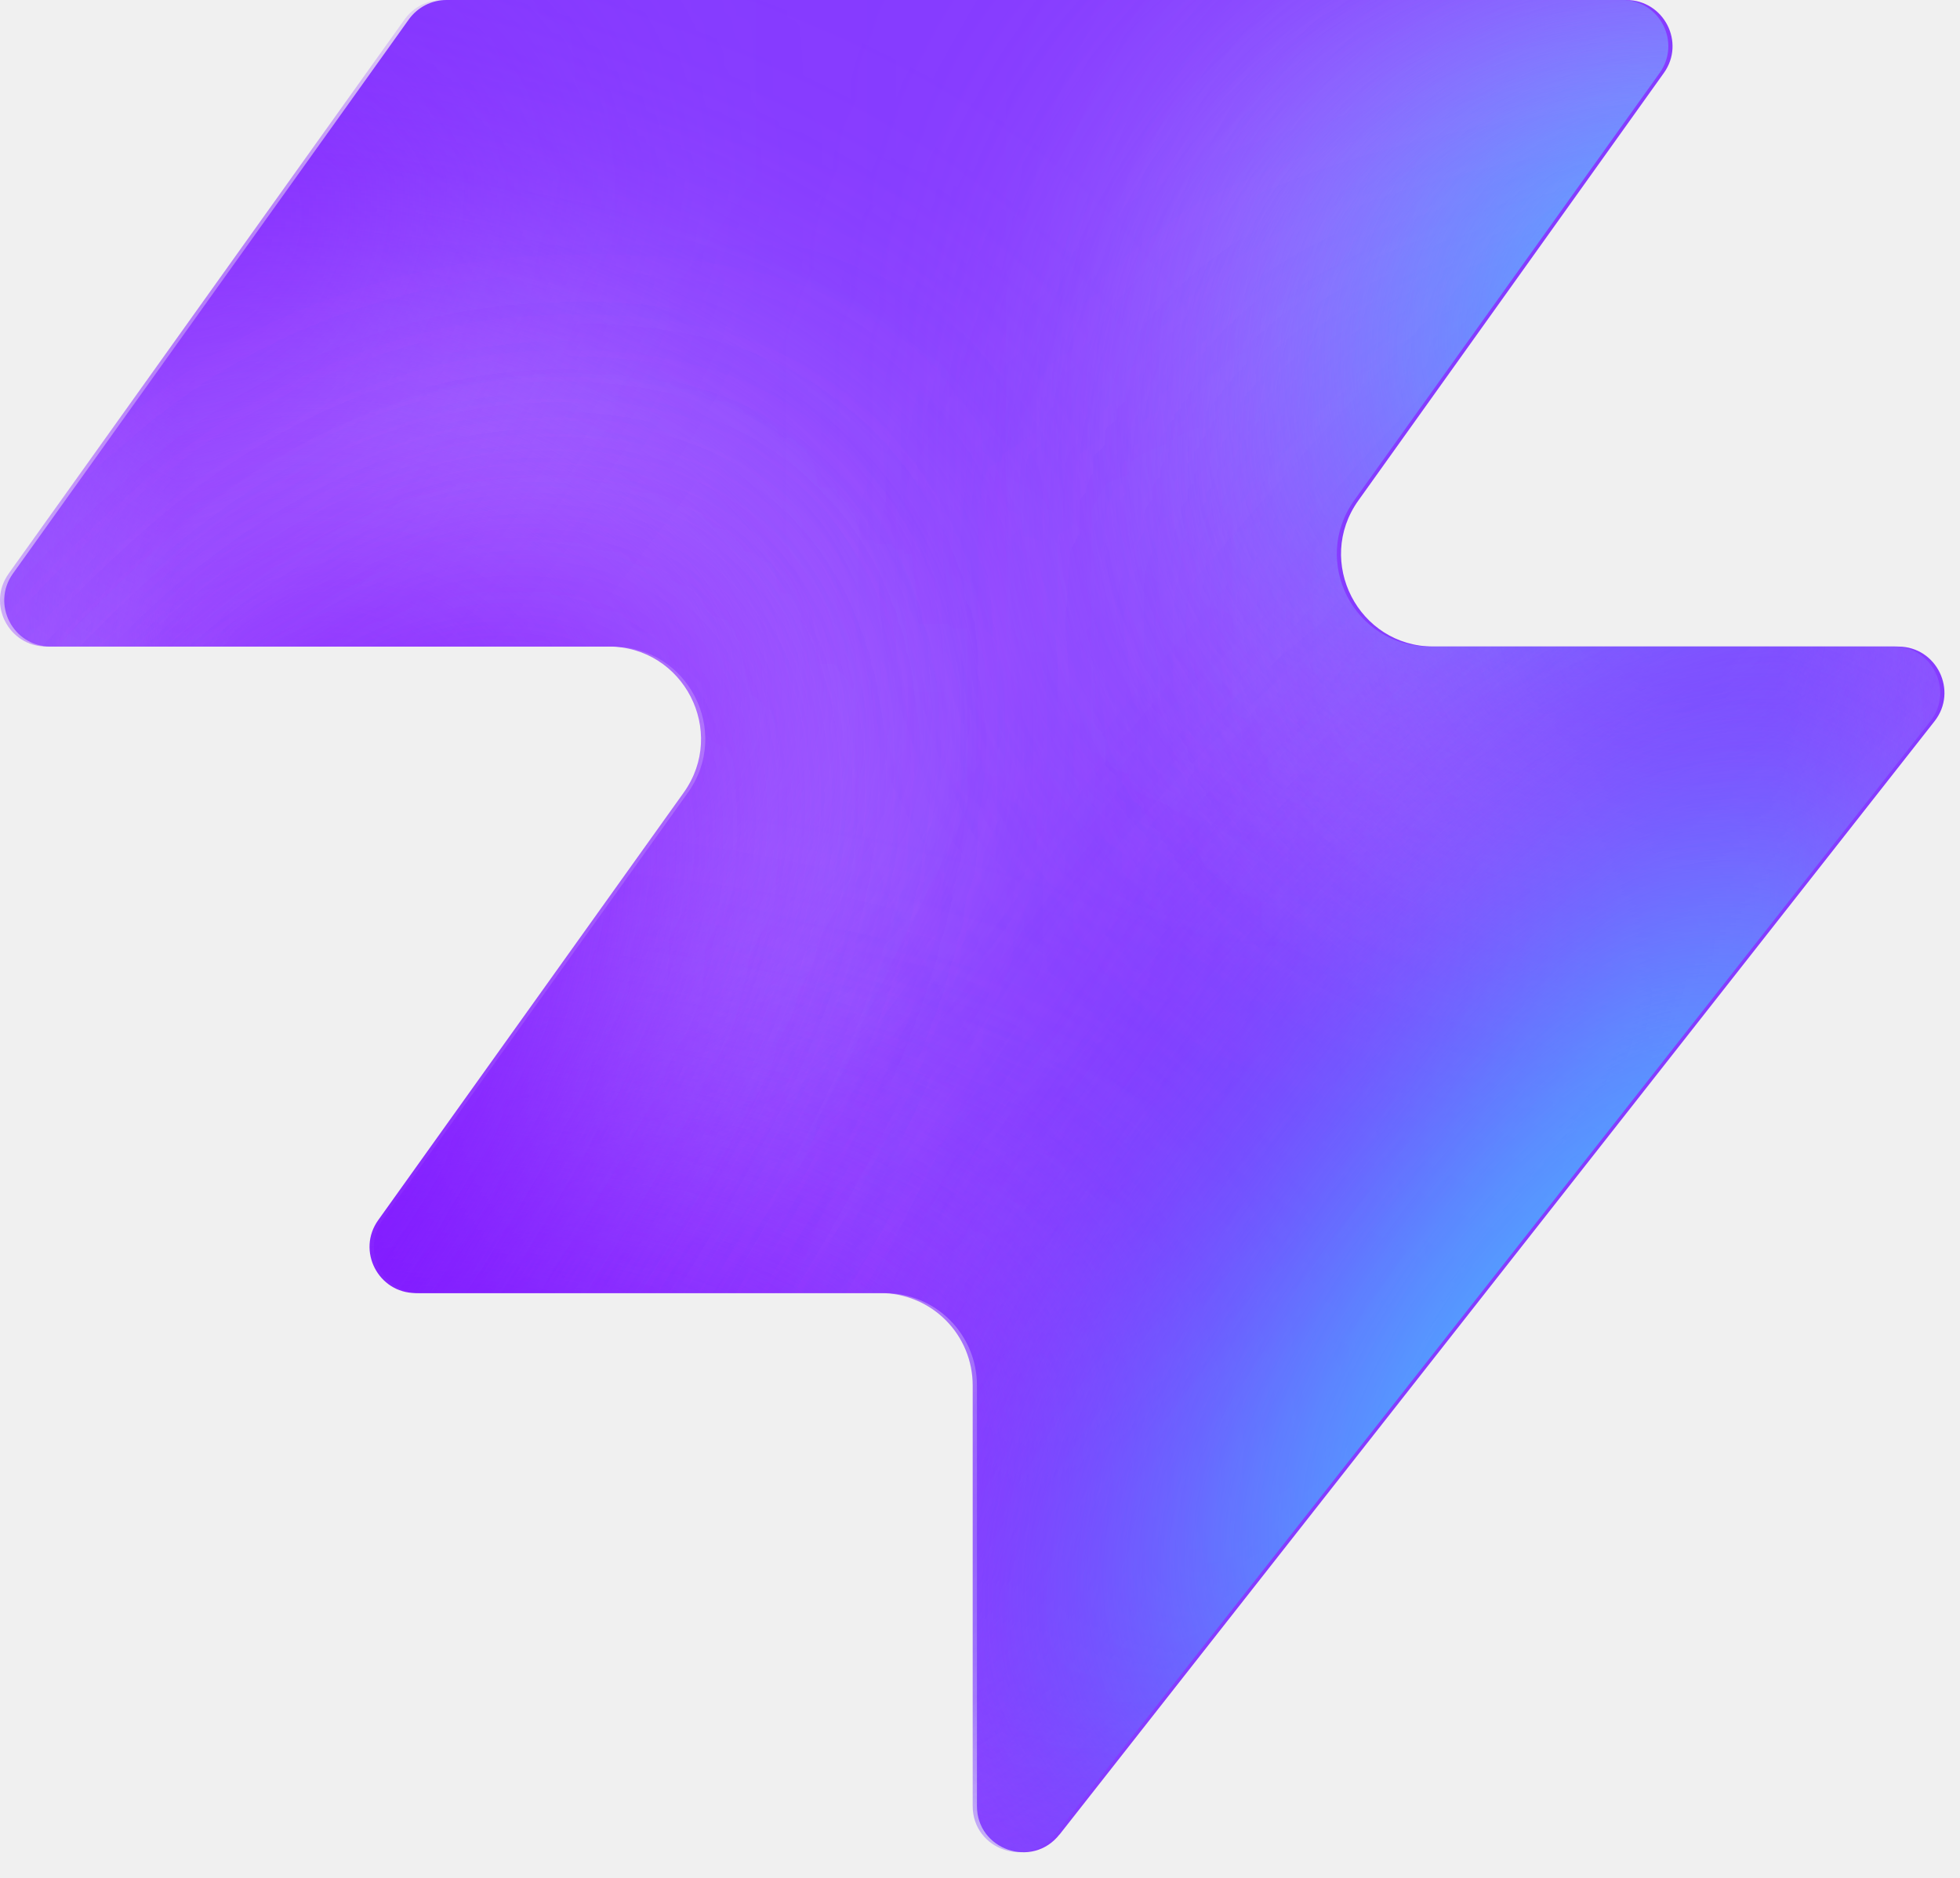
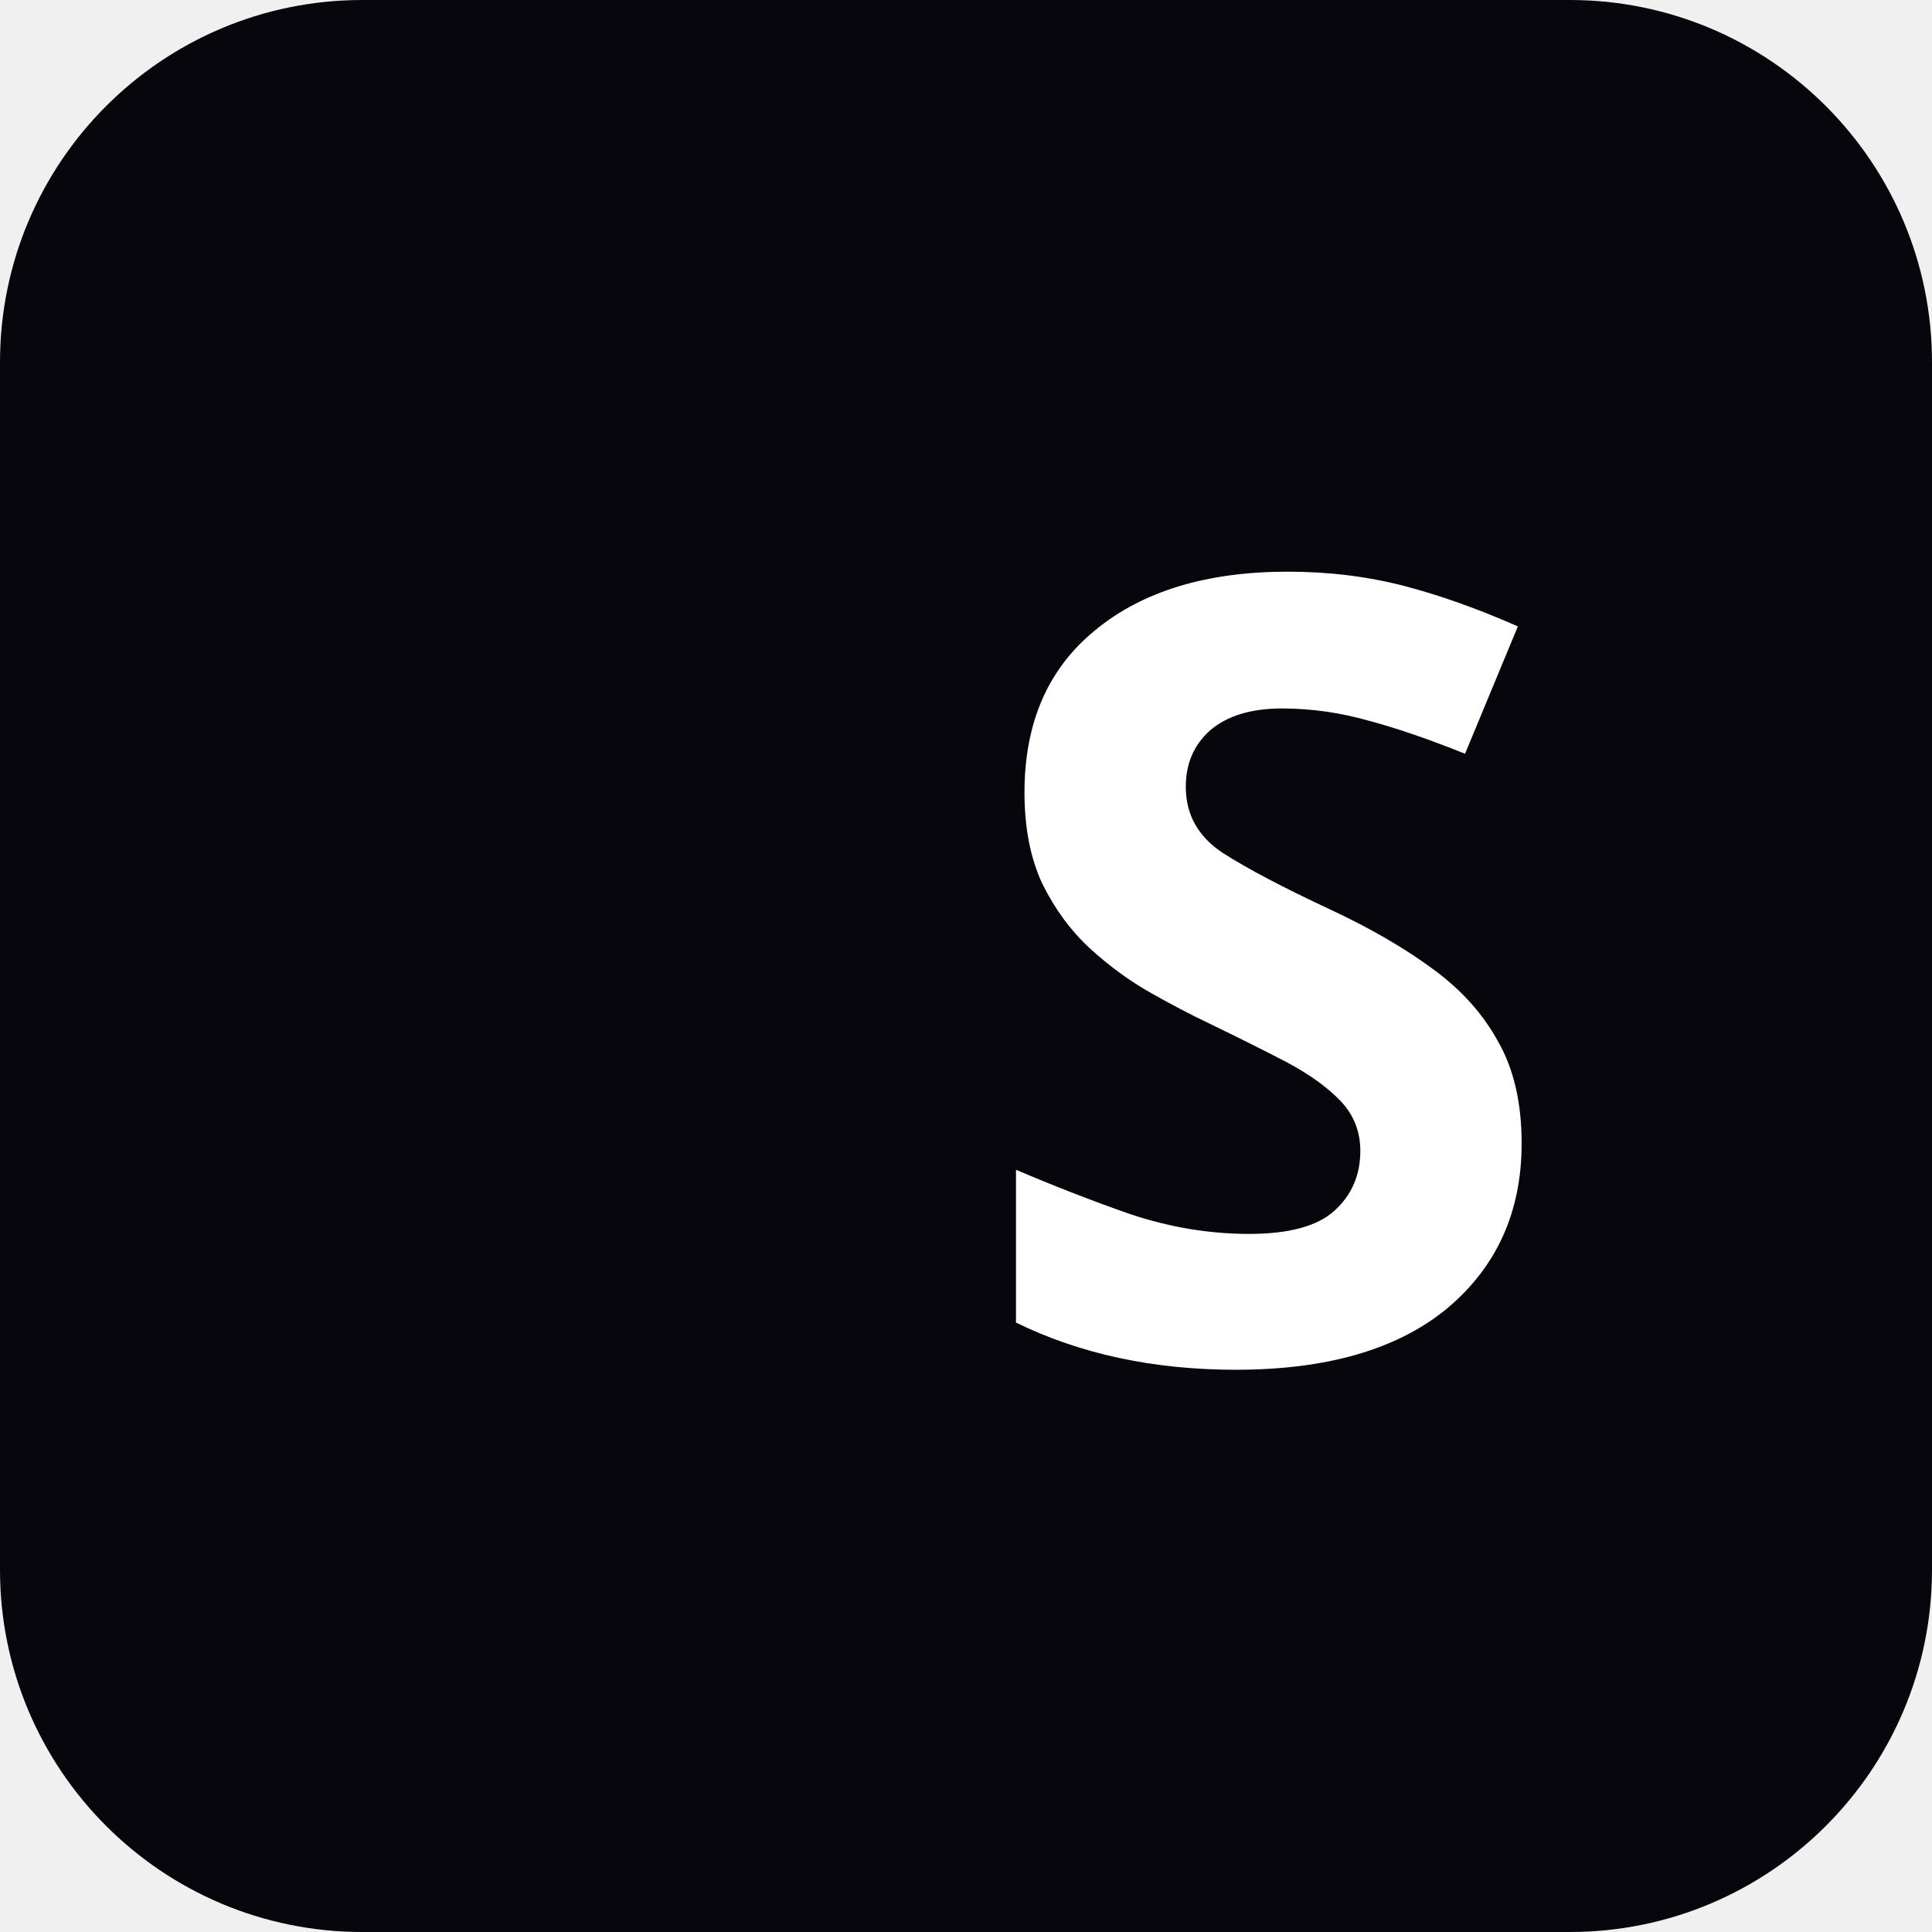
- <svg xmlns="http://www.w3.org/2000/svg" width="48" height="46" fill="none" viewBox="0 0 48 46">
-   <path fill="#863bff" d="M25.946 44.938c-.664.845-2.021.375-2.021-.698V33.937a2.26 2.26 0 0 0-2.262-2.262H10.287c-.92 0-1.456-1.04-.92-1.788l7.48-10.471c1.07-1.497 0-3.578-1.842-3.578H1.237c-.92 0-1.456-1.04-.92-1.788L10.013.474c.214-.297.556-.474.92-.474h28.894c.92 0 1.456 1.04.92 1.788l-7.48 10.471c-1.07 1.498 0 3.579 1.842 3.579h11.377c.943 0 1.473 1.088.89 1.83L25.947 44.94z" style="fill:#863bff;fill:color(display-p3 .525 .23 1);fill-opacity:1" />
-   <mask id="a" width="48" height="46" x="0" y="0" maskUnits="userSpaceOnUse" style="mask-type:alpha">
-     <path fill="#000" d="M25.842 44.938c-.664.844-2.021.375-2.021-.698V33.937a2.26 2.26 0 0 0-2.262-2.262H10.183c-.92 0-1.456-1.04-.92-1.788l7.48-10.471c1.07-1.498 0-3.579-1.842-3.579H1.133c-.92 0-1.456-1.04-.92-1.787L9.91.473c.214-.297.556-.474.92-.474h28.894c.92 0 1.456 1.04.92 1.788l-7.48 10.471c-1.07 1.498 0 3.578 1.842 3.578h11.377c.943 0 1.473 1.088.89 1.832L25.843 44.94z" style="fill:#000;fill-opacity:1" />
-   </mask>
-   <g mask="url(#a)">
-     <g filter="url(#b)">
-       <ellipse cx="5.508" cy="14.704" fill="#ede6ff" rx="5.508" ry="14.704" style="fill:#ede6ff;fill:color(display-p3 .927 .903 1);fill-opacity:1" transform="matrix(.00324 1 1 -.00324 -4.47 31.516)" />
-     </g>
-     <g filter="url(#c)">
-       <ellipse cx="10.399" cy="29.851" fill="#ede6ff" rx="10.399" ry="29.851" style="fill:#ede6ff;fill:color(display-p3 .927 .903 1);fill-opacity:1" transform="matrix(.00324 1 1 -.00324 -39.328 7.883)" />
-     </g>
-     <g filter="url(#d)">
-       <ellipse cx="5.508" cy="30.487" fill="#7e14ff" rx="5.508" ry="30.487" style="fill:#7e14ff;fill:color(display-p3 .492 .077 1);fill-opacity:1" transform="rotate(89.814 -25.913 -14.639)scale(1 -1)" />
-     </g>
-     <g filter="url(#e)">
-       <ellipse cx="5.508" cy="30.599" fill="#7e14ff" rx="5.508" ry="30.599" style="fill:#7e14ff;fill:color(display-p3 .492 .077 1);fill-opacity:1" transform="rotate(89.814 -32.644 -3.334)scale(1 -1)" />
-     </g>
-     <g filter="url(#f)">
-       <ellipse cx="5.508" cy="30.599" fill="#7e14ff" rx="5.508" ry="30.599" style="fill:#7e14ff;fill:color(display-p3 .492 .077 1);fill-opacity:1" transform="matrix(.00324 1 1 -.00324 -34.34 30.47)" />
-     </g>
-     <g filter="url(#g)">
-       <ellipse cx="14.072" cy="22.078" fill="#ede6ff" rx="14.072" ry="22.078" style="fill:#ede6ff;fill:color(display-p3 .927 .903 1);fill-opacity:1" transform="rotate(93.35 24.506 48.493)scale(-1 1)" />
-     </g>
-     <g filter="url(#h)">
-       <ellipse cx="3.47" cy="21.501" fill="#7e14ff" rx="3.47" ry="21.501" style="fill:#7e14ff;fill:color(display-p3 .492 .077 1);fill-opacity:1" transform="rotate(89.009 28.708 47.59)scale(-1 1)" />
-     </g>
-     <g filter="url(#i)">
-       <ellipse cx="3.47" cy="21.501" fill="#7e14ff" rx="3.47" ry="21.501" style="fill:#7e14ff;fill:color(display-p3 .492 .077 1);fill-opacity:1" transform="rotate(89.009 28.708 47.59)scale(-1 1)" />
-     </g>
-     <g filter="url(#j)">
-       <ellipse cx=".387" cy="8.972" fill="#7e14ff" rx="4.407" ry="29.108" style="fill:#7e14ff;fill:color(display-p3 .492 .077 1);fill-opacity:1" transform="rotate(39.51 .387 8.972)" />
-     </g>
-     <g filter="url(#k)">
-       <ellipse cx="47.523" cy="-6.092" fill="#7e14ff" rx="4.407" ry="29.108" style="fill:#7e14ff;fill:color(display-p3 .492 .077 1);fill-opacity:1" transform="rotate(37.892 47.523 -6.092)" />
-     </g>
-     <g filter="url(#l)">
-       <ellipse cx="41.412" cy="6.333" fill="#47bfff" rx="5.971" ry="9.665" style="fill:#47bfff;fill:color(display-p3 .28 .748 1);fill-opacity:1" transform="rotate(37.892 41.412 6.333)" />
-     </g>
-     <g filter="url(#m)">
-       <ellipse cx="-1.879" cy="38.332" fill="#7e14ff" rx="4.407" ry="29.108" style="fill:#7e14ff;fill:color(display-p3 .492 .077 1);fill-opacity:1" transform="rotate(37.892 -1.88 38.332)" />
-     </g>
-     <g filter="url(#n)">
-       <ellipse cx="-1.879" cy="38.332" fill="#7e14ff" rx="4.407" ry="29.108" style="fill:#7e14ff;fill:color(display-p3 .492 .077 1);fill-opacity:1" transform="rotate(37.892 -1.88 38.332)" />
-     </g>
-     <g filter="url(#o)">
-       <ellipse cx="35.651" cy="29.907" fill="#7e14ff" rx="4.407" ry="29.108" style="fill:#7e14ff;fill:color(display-p3 .492 .077 1);fill-opacity:1" transform="rotate(37.892 35.651 29.907)" />
-     </g>
-     <g filter="url(#p)">
-       <ellipse cx="38.418" cy="32.4" fill="#47bfff" rx="5.971" ry="15.297" style="fill:#47bfff;fill:color(display-p3 .28 .748 1);fill-opacity:1" transform="rotate(37.892 38.418 32.4)" />
-     </g>
-   </g>
-   <defs>
-     <filter id="b" width="60.045" height="41.654" x="-19.77" y="16.149" color-interpolation-filters="sRGB" filterUnits="userSpaceOnUse">
-       <feFlood flood-opacity="0" result="BackgroundImageFix" />
-       <feBlend in="SourceGraphic" in2="BackgroundImageFix" result="shape" />
-       <feGaussianBlur result="effect1_foregroundBlur_2002_17158" stdDeviation="7.659" />
-     </filter>
-     <filter id="c" width="90.34" height="51.437" x="-54.613" y="-7.533" color-interpolation-filters="sRGB" filterUnits="userSpaceOnUse">
-       <feFlood flood-opacity="0" result="BackgroundImageFix" />
-       <feBlend in="SourceGraphic" in2="BackgroundImageFix" result="shape" />
-       <feGaussianBlur result="effect1_foregroundBlur_2002_17158" stdDeviation="7.659" />
-     </filter>
-     <filter id="d" width="79.355" height="29.4" x="-49.64" y="2.03" color-interpolation-filters="sRGB" filterUnits="userSpaceOnUse">
-       <feFlood flood-opacity="0" result="BackgroundImageFix" />
-       <feBlend in="SourceGraphic" in2="BackgroundImageFix" result="shape" />
-       <feGaussianBlur result="effect1_foregroundBlur_2002_17158" stdDeviation="4.596" />
-     </filter>
-     <filter id="e" width="79.579" height="29.4" x="-45.045" y="20.029" color-interpolation-filters="sRGB" filterUnits="userSpaceOnUse">
-       <feFlood flood-opacity="0" result="BackgroundImageFix" />
-       <feBlend in="SourceGraphic" in2="BackgroundImageFix" result="shape" />
-       <feGaussianBlur result="effect1_foregroundBlur_2002_17158" stdDeviation="4.596" />
-     </filter>
-     <filter id="f" width="79.579" height="29.4" x="-43.513" y="21.178" color-interpolation-filters="sRGB" filterUnits="userSpaceOnUse">
-       <feFlood flood-opacity="0" result="BackgroundImageFix" />
-       <feBlend in="SourceGraphic" in2="BackgroundImageFix" result="shape" />
-       <feGaussianBlur result="effect1_foregroundBlur_2002_17158" stdDeviation="4.596" />
-     </filter>
-     <filter id="g" width="74.749" height="58.852" x="15.756" y="-17.901" color-interpolation-filters="sRGB" filterUnits="userSpaceOnUse">
-       <feFlood flood-opacity="0" result="BackgroundImageFix" />
-       <feBlend in="SourceGraphic" in2="BackgroundImageFix" result="shape" />
-       <feGaussianBlur result="effect1_foregroundBlur_2002_17158" stdDeviation="7.659" />
-     </filter>
-     <filter id="h" width="61.377" height="25.362" x="23.548" y="2.284" color-interpolation-filters="sRGB" filterUnits="userSpaceOnUse">
-       <feFlood flood-opacity="0" result="BackgroundImageFix" />
-       <feBlend in="SourceGraphic" in2="BackgroundImageFix" result="shape" />
-       <feGaussianBlur result="effect1_foregroundBlur_2002_17158" stdDeviation="4.596" />
-     </filter>
-     <filter id="i" width="61.377" height="25.362" x="23.548" y="2.284" color-interpolation-filters="sRGB" filterUnits="userSpaceOnUse">
-       <feFlood flood-opacity="0" result="BackgroundImageFix" />
-       <feBlend in="SourceGraphic" in2="BackgroundImageFix" result="shape" />
-       <feGaussianBlur result="effect1_foregroundBlur_2002_17158" stdDeviation="4.596" />
-     </filter>
-     <filter id="j" width="56.045" height="63.649" x="-27.636" y="-22.853" color-interpolation-filters="sRGB" filterUnits="userSpaceOnUse">
-       <feFlood flood-opacity="0" result="BackgroundImageFix" />
-       <feBlend in="SourceGraphic" in2="BackgroundImageFix" result="shape" />
-       <feGaussianBlur result="effect1_foregroundBlur_2002_17158" stdDeviation="4.596" />
-     </filter>
-     <filter id="k" width="54.814" height="64.646" x="20.116" y="-38.415" color-interpolation-filters="sRGB" filterUnits="userSpaceOnUse">
-       <feFlood flood-opacity="0" result="BackgroundImageFix" />
-       <feBlend in="SourceGraphic" in2="BackgroundImageFix" result="shape" />
-       <feGaussianBlur result="effect1_foregroundBlur_2002_17158" stdDeviation="4.596" />
-     </filter>
-     <filter id="l" width="33.541" height="35.313" x="24.641" y="-11.323" color-interpolation-filters="sRGB" filterUnits="userSpaceOnUse">
-       <feFlood flood-opacity="0" result="BackgroundImageFix" />
-       <feBlend in="SourceGraphic" in2="BackgroundImageFix" result="shape" />
-       <feGaussianBlur result="effect1_foregroundBlur_2002_17158" stdDeviation="4.596" />
-     </filter>
-     <filter id="m" width="54.814" height="64.646" x="-29.286" y="6.009" color-interpolation-filters="sRGB" filterUnits="userSpaceOnUse">
-       <feFlood flood-opacity="0" result="BackgroundImageFix" />
-       <feBlend in="SourceGraphic" in2="BackgroundImageFix" result="shape" />
-       <feGaussianBlur result="effect1_foregroundBlur_2002_17158" stdDeviation="4.596" />
-     </filter>
-     <filter id="n" width="54.814" height="64.646" x="-29.286" y="6.009" color-interpolation-filters="sRGB" filterUnits="userSpaceOnUse">
-       <feFlood flood-opacity="0" result="BackgroundImageFix" />
-       <feBlend in="SourceGraphic" in2="BackgroundImageFix" result="shape" />
-       <feGaussianBlur result="effect1_foregroundBlur_2002_17158" stdDeviation="4.596" />
-     </filter>
-     <filter id="o" width="54.814" height="64.646" x="8.244" y="-2.416" color-interpolation-filters="sRGB" filterUnits="userSpaceOnUse">
-       <feFlood flood-opacity="0" result="BackgroundImageFix" />
-       <feBlend in="SourceGraphic" in2="BackgroundImageFix" result="shape" />
-       <feGaussianBlur result="effect1_foregroundBlur_2002_17158" stdDeviation="4.596" />
-     </filter>
-     <filter id="p" width="39.409" height="43.623" x="18.713" y="10.588" color-interpolation-filters="sRGB" filterUnits="userSpaceOnUse">
-       <feFlood flood-opacity="0" result="BackgroundImageFix" />
-       <feBlend in="SourceGraphic" in2="BackgroundImageFix" result="shape" />
-       <feGaussianBlur result="effect1_foregroundBlur_2002_17158" stdDeviation="4.596" />
-     </filter>
-   </defs>
+ <svg xmlns="http://www.w3.org/2000/svg" width="32" height="32" viewBox="0 0 32 32" fill="none">
+   <rect width="32" height="32" rx="6" fill="#08060d" />
+   <text x="16" y="22.5" textAnchor="middle" fill="#fff" font-size="18" font-weight="700" font-family="'Google Sans Flex', sans-serif">S</text>
</svg>
